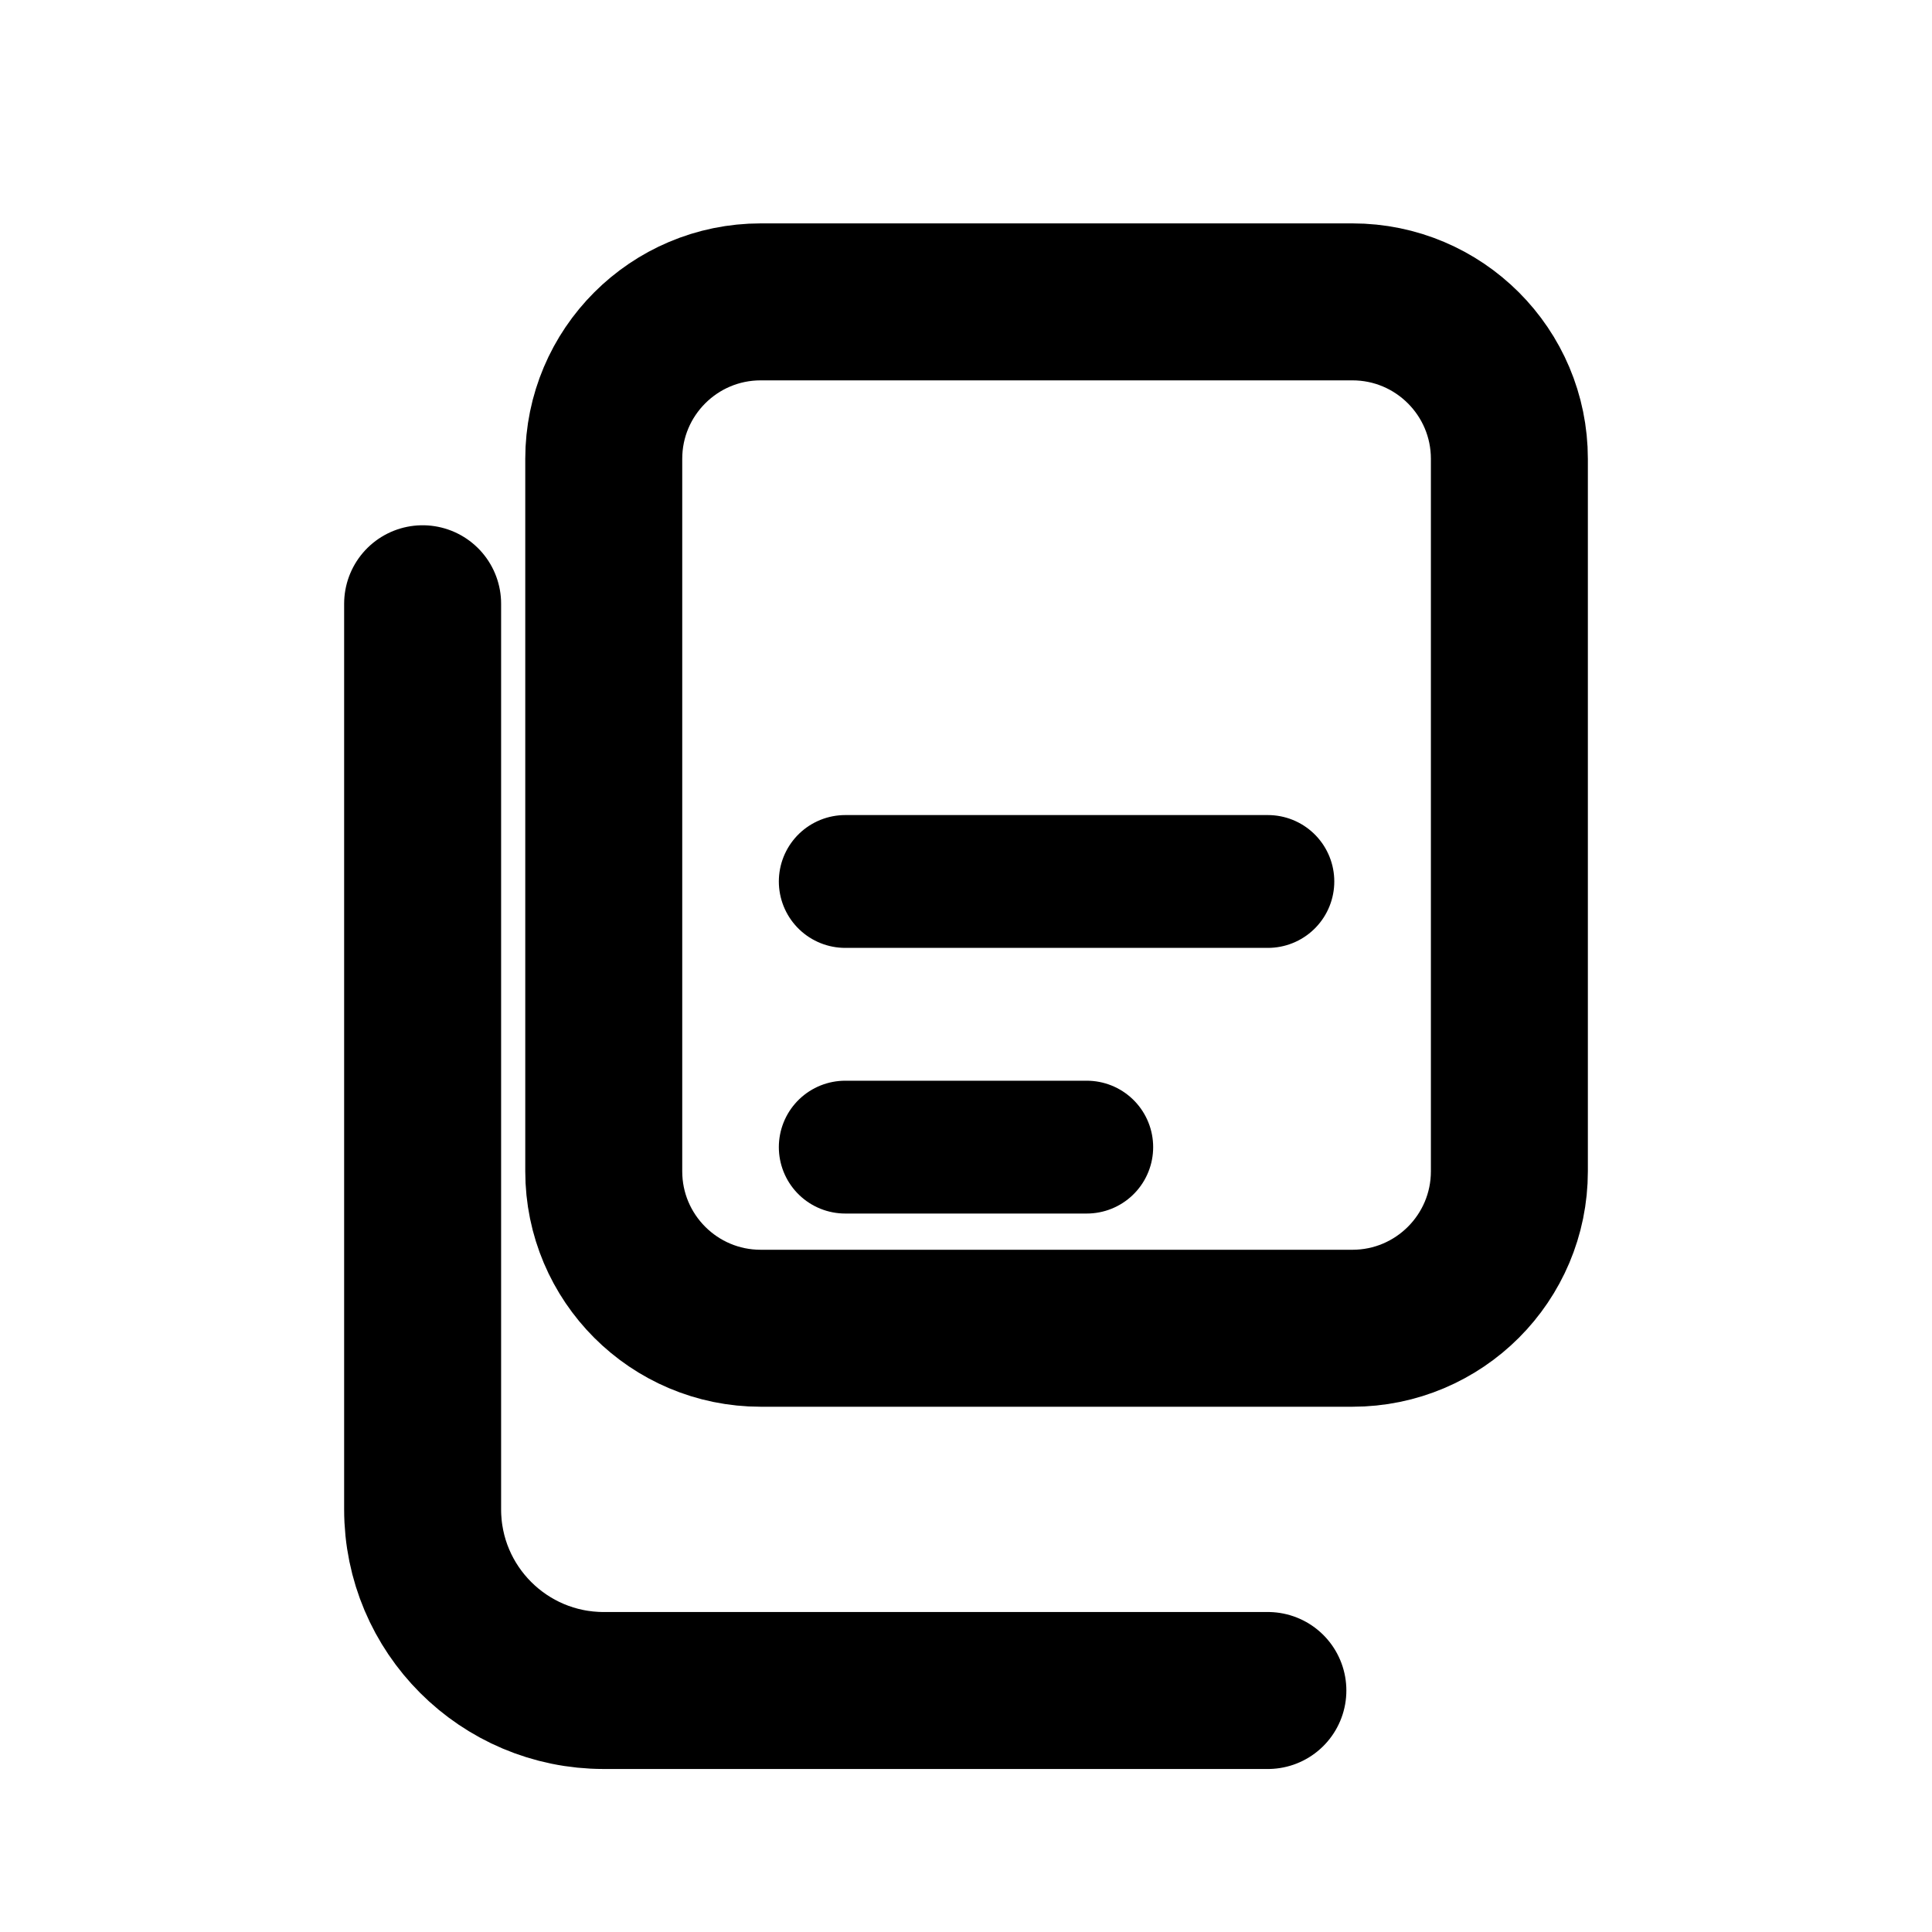
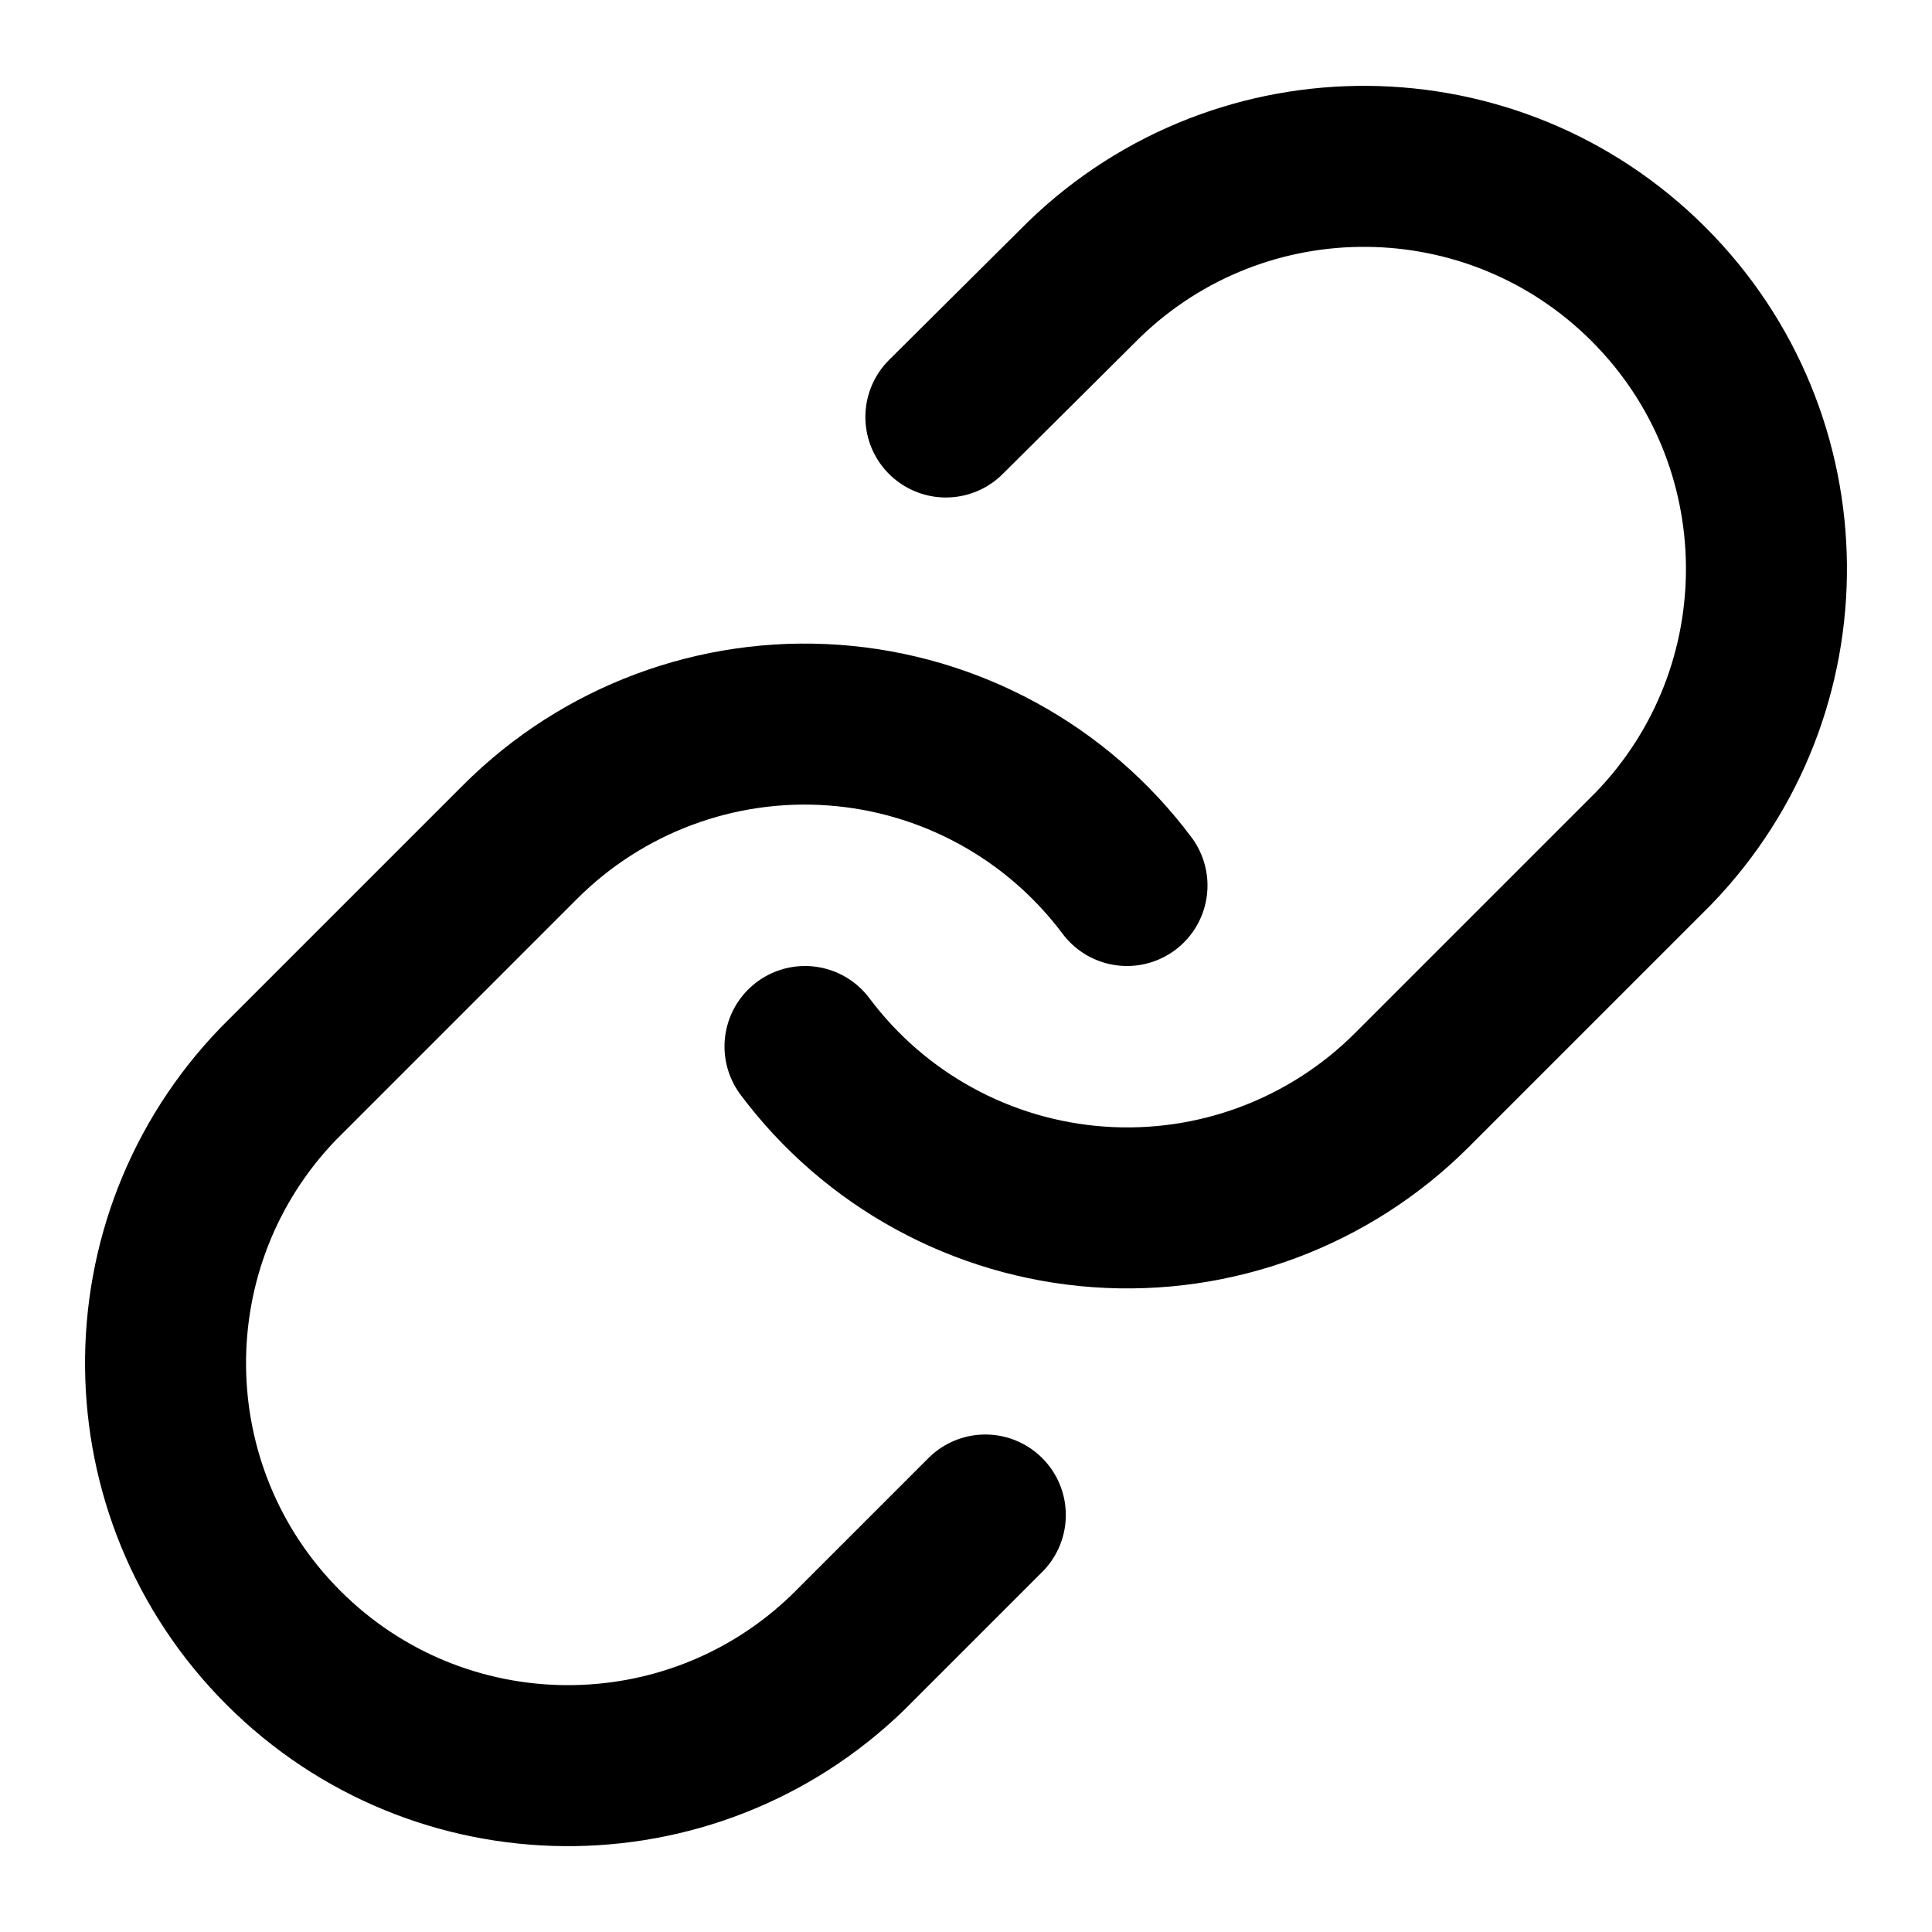
- <svg xmlns="http://www.w3.org/2000/svg" width="16" height="16" viewBox="0 0 16 16" fill="none">
-   <rect x="5" y="2.5" width="7.5" height="8.5" rx="1.3" stroke="currentColor" stroke-width="1.3" />
-   <path d="M3.5 5v7.5A1.5 1.5 0 0 0 5 14h5.5" stroke="currentColor" stroke-width="1.3" stroke-linecap="round" />
-   <path d="M7 7.3h3.5M7 9.5h2" stroke="currentColor" stroke-width="1.1" stroke-linecap="round" />
+ <svg xmlns="http://www.w3.org/2000/svg" width="24" height="24" viewBox="0 0 24 24" fill="none" stroke="currentColor" stroke-width="2" stroke-linecap="round" stroke-linejoin="round" class="lucide lucide-link-icon lucide-link">
+   <path d="M10 13a5 5 0 0 0 7.54.54l3-3a5 5 0 0 0-7.07-7.07l-1.72 1.71" />
+   <path d="M14 11a5 5 0 0 0-7.54-.54l-3 3a5 5 0 0 0 7.07 7.07l1.71-1.71" />
</svg>
